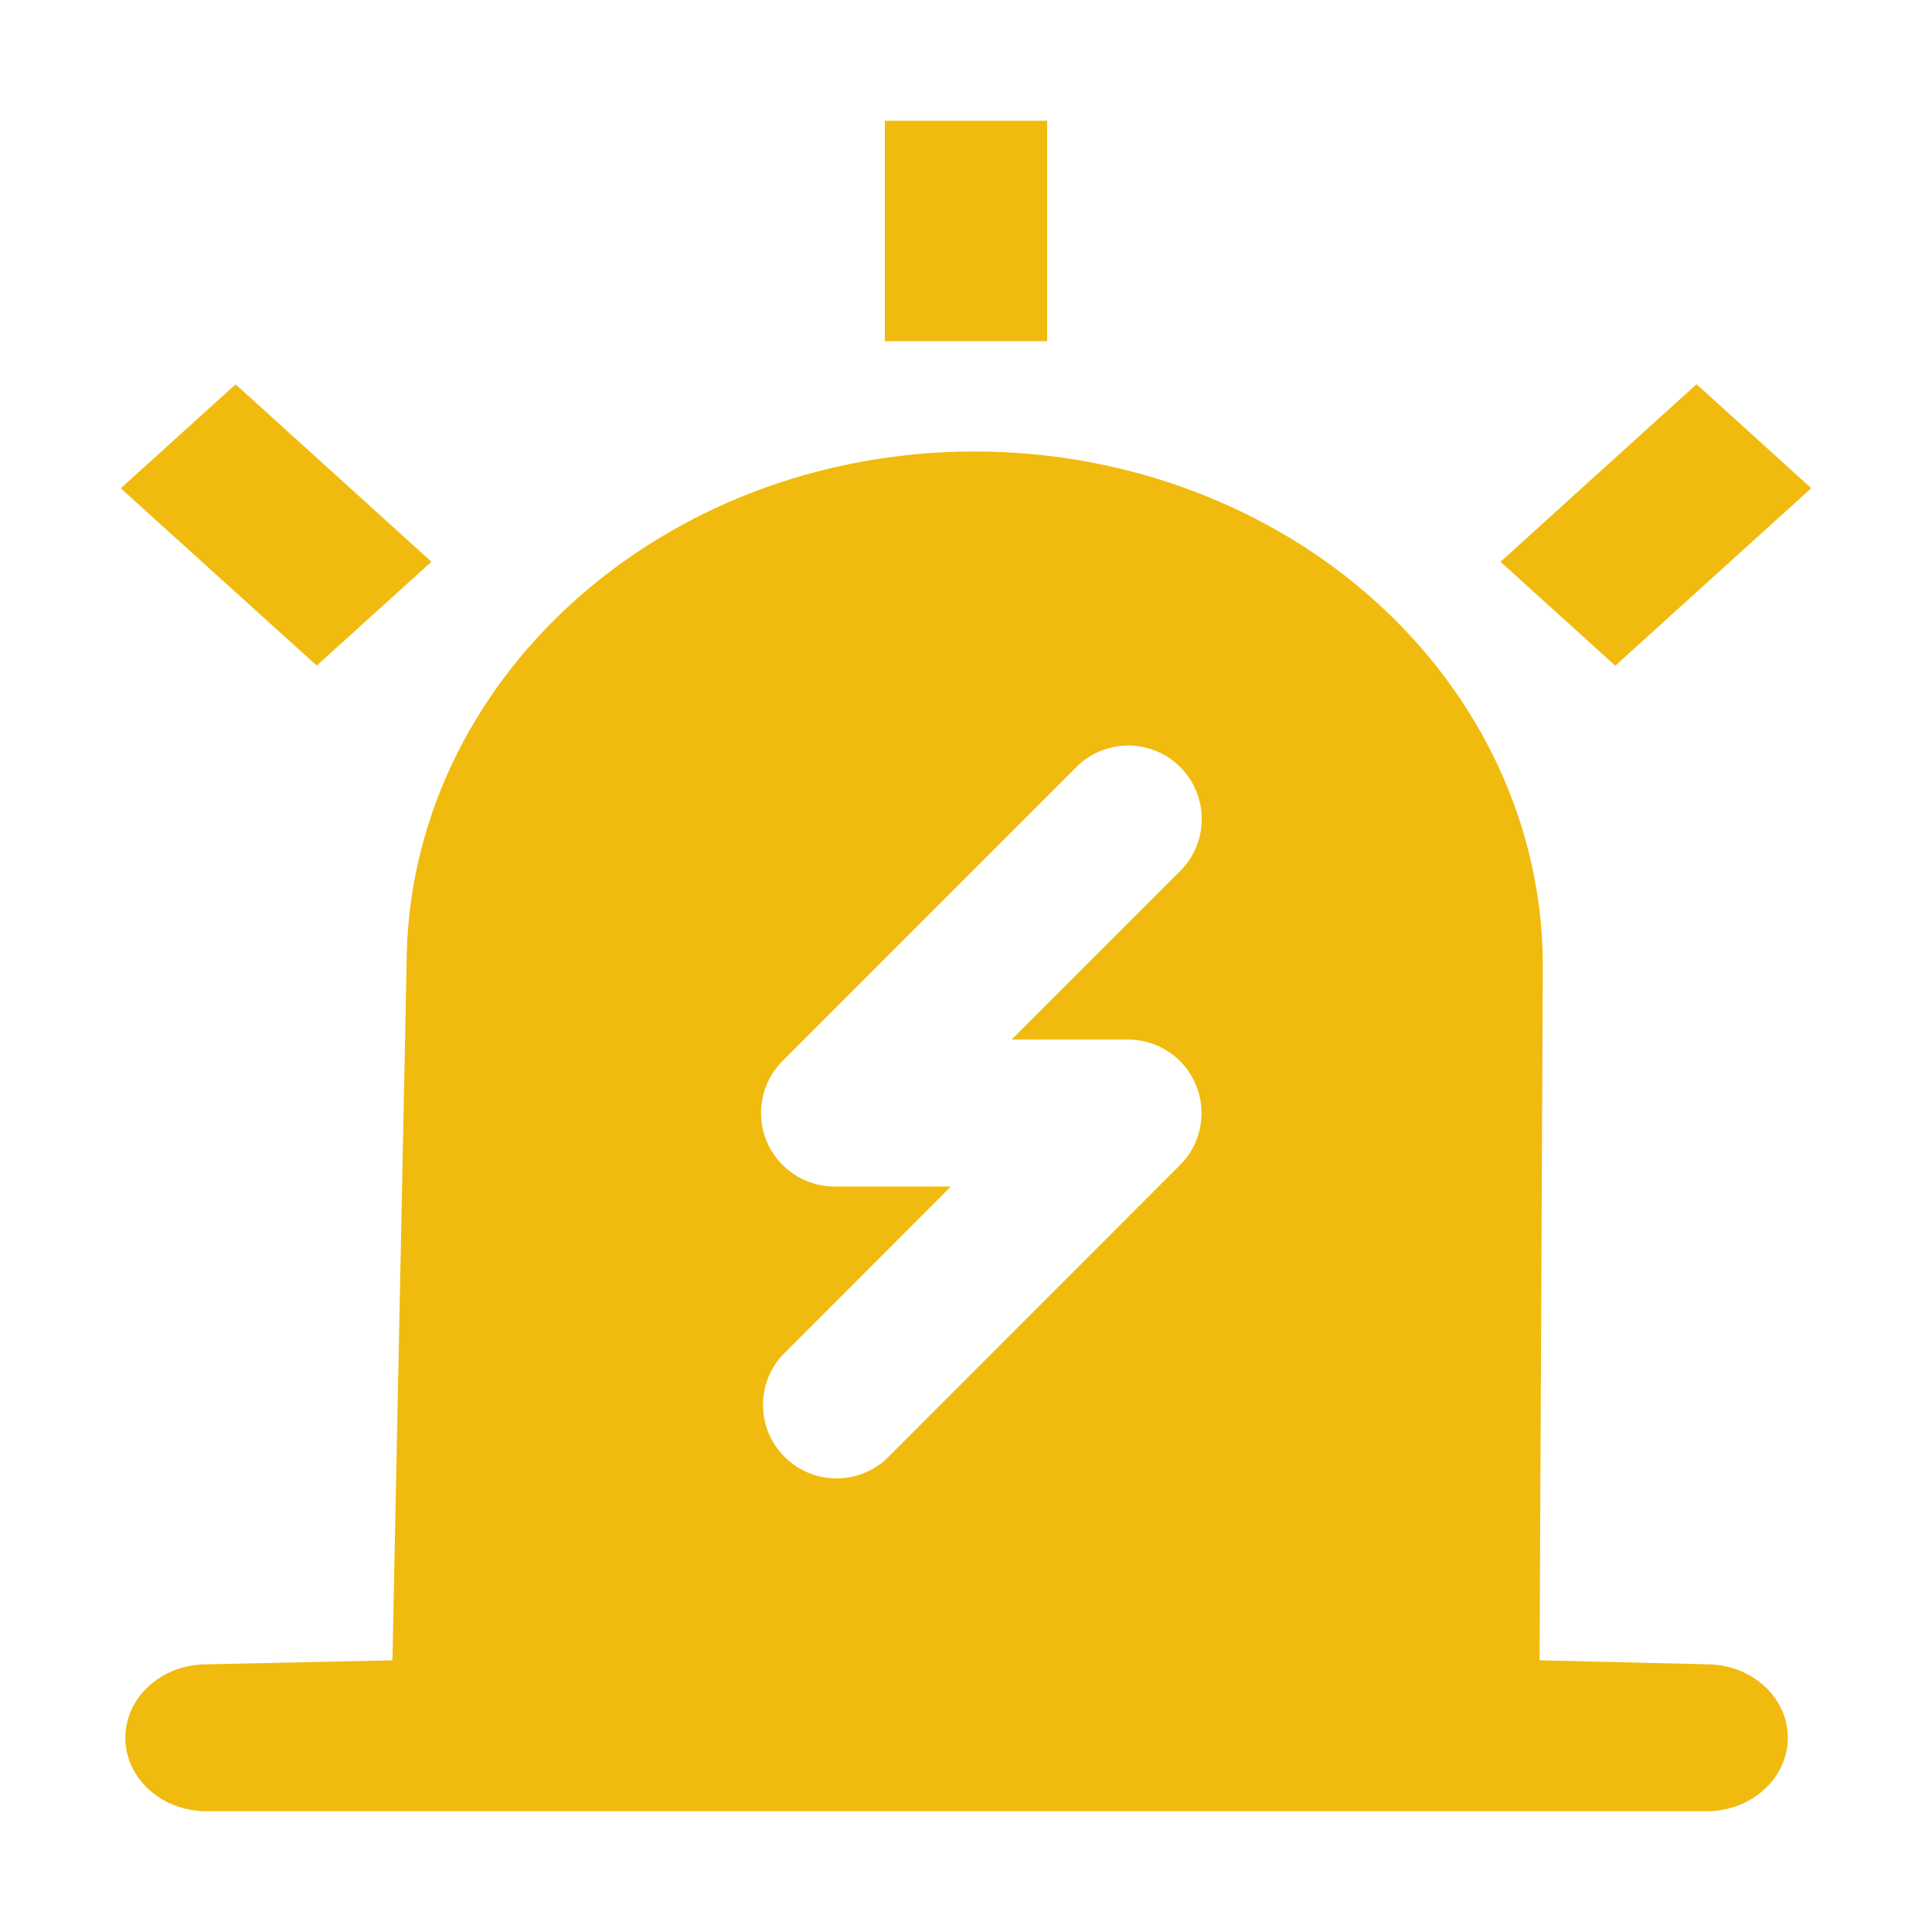
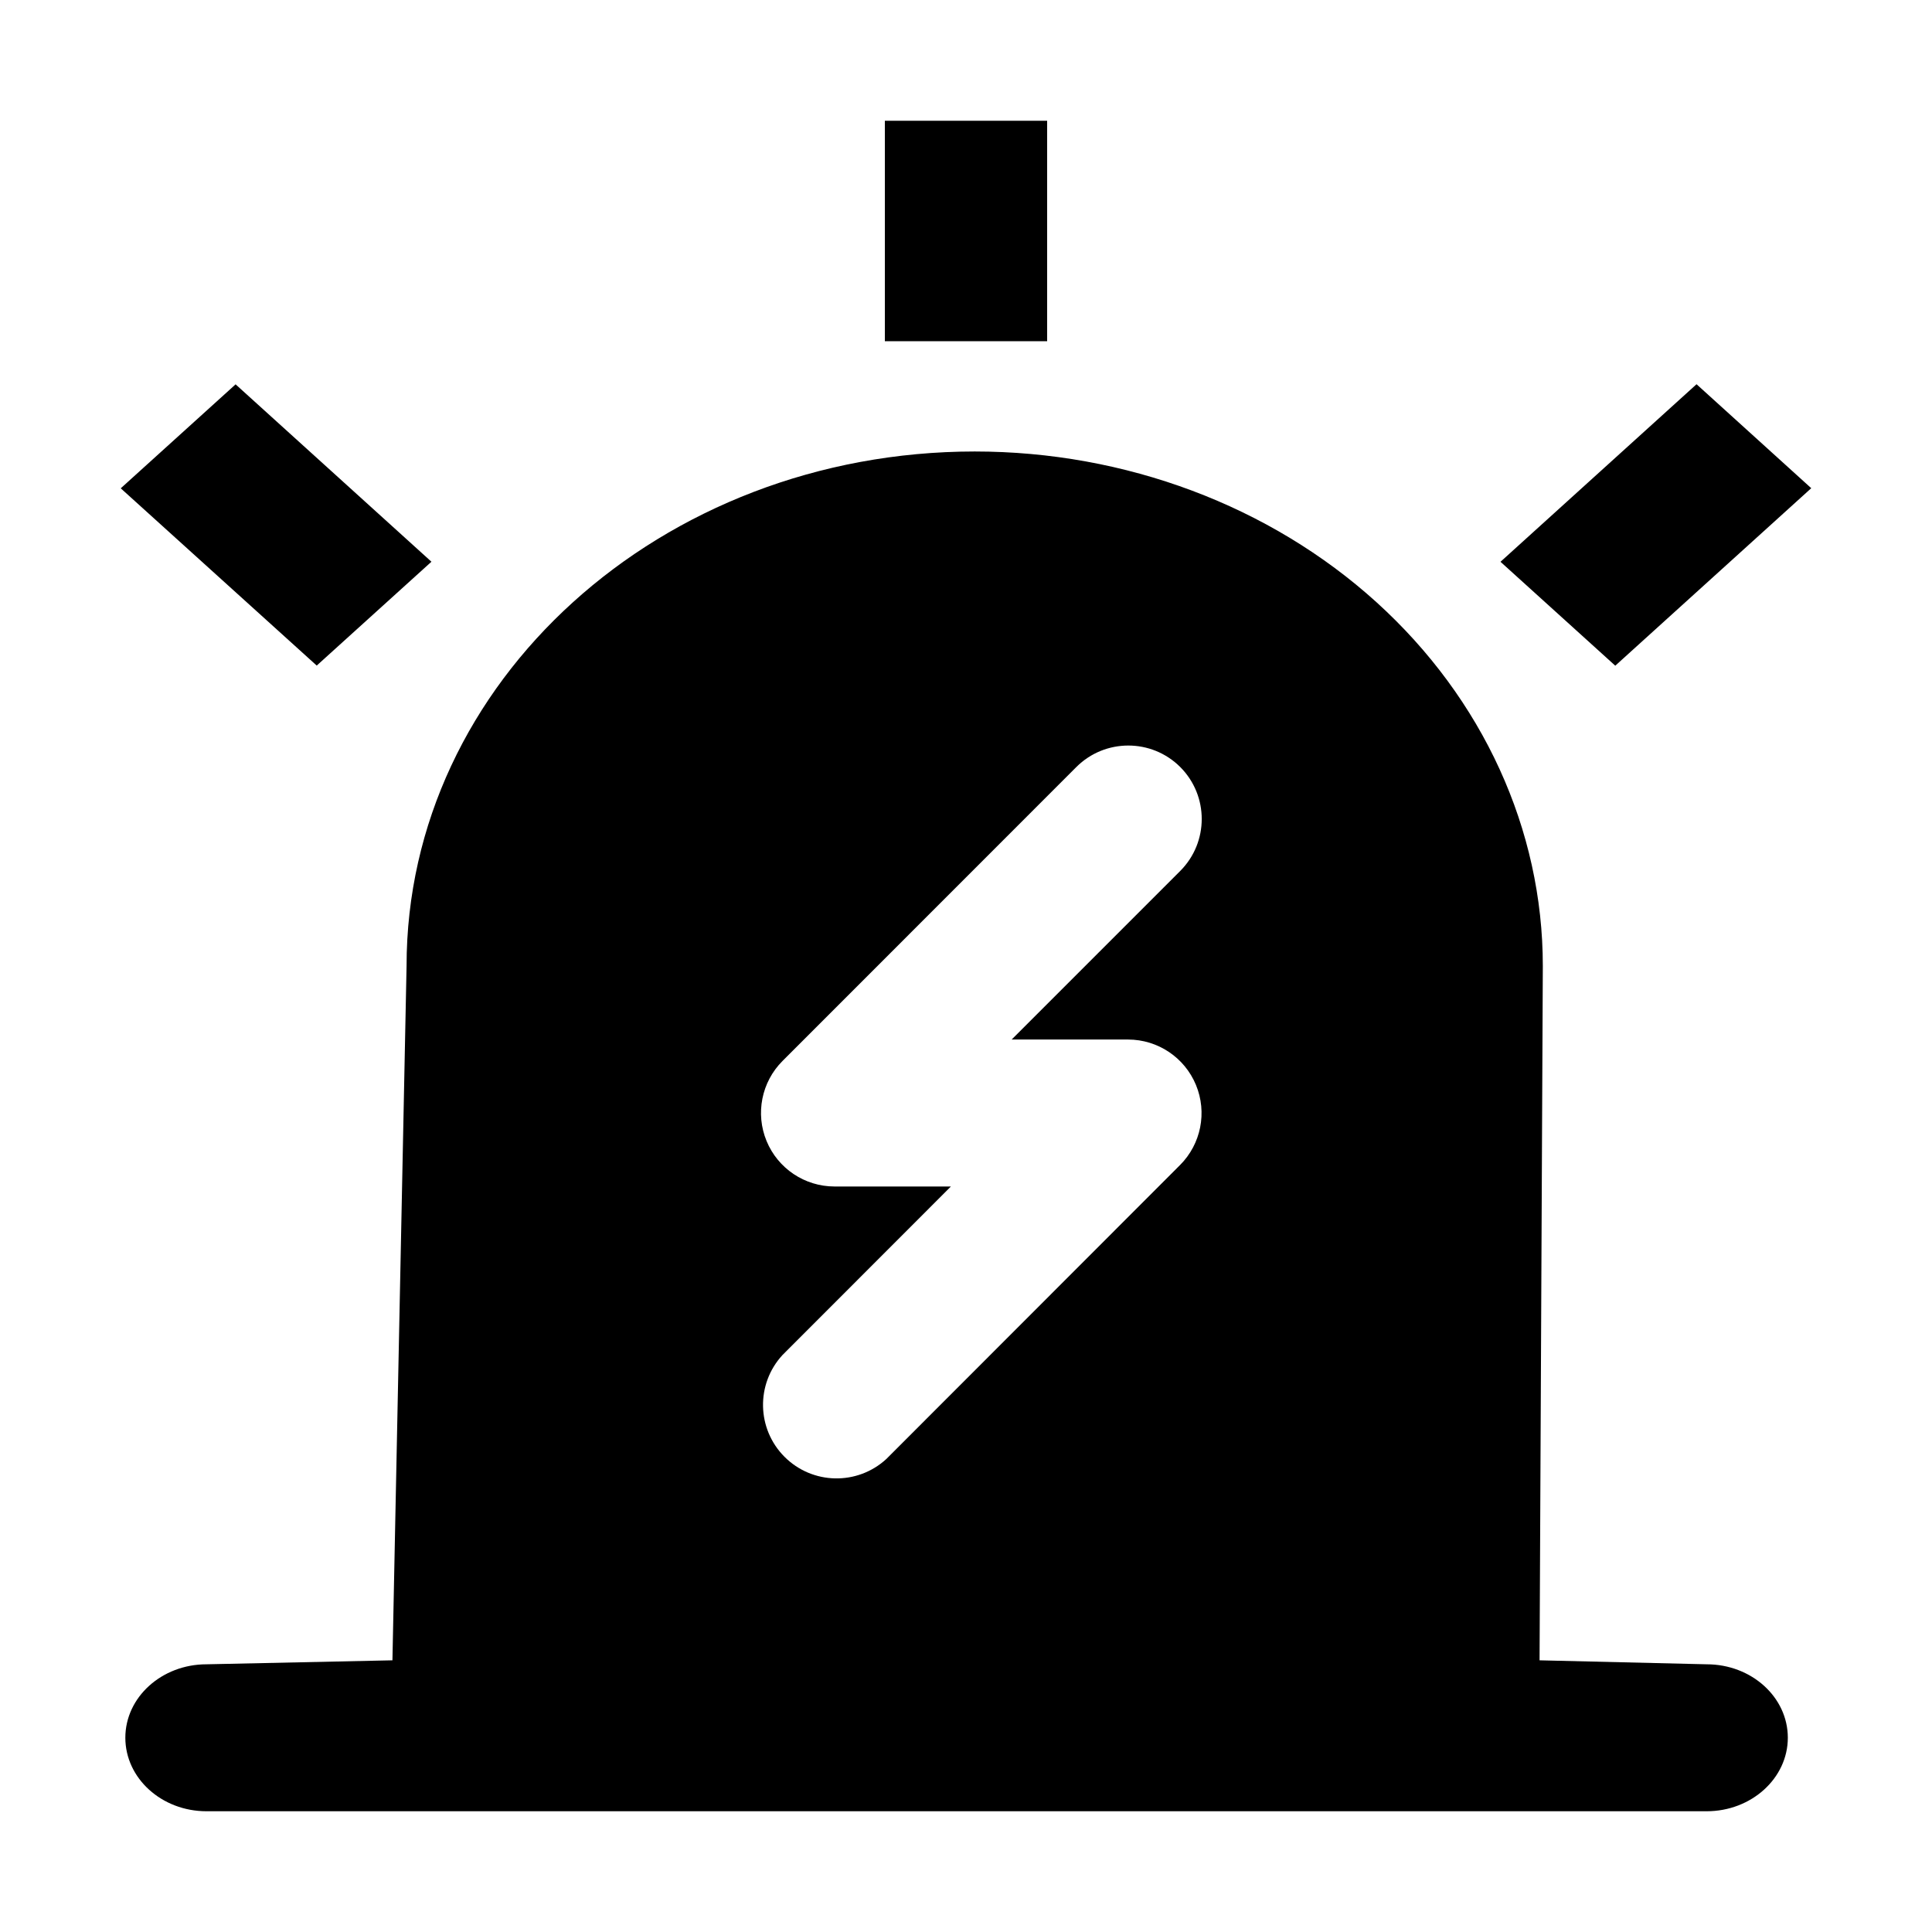
<svg xmlns="http://www.w3.org/2000/svg" width="16" height="16" viewBox="0 0 16 16">
  <g fill="none" fill-rule="evenodd">
    <path d="M0 0h16v16H0z" />
-     <path d="M8.672 2.826V1H7.328v1.826h1.344zm-.6.913C5.473 3.74 3.367 5.647 3.367 8l-.117 5.75-1.54.033c-.37 0-.672.272-.672.608 0 .336.301.609.672.609h12.424c.37 0 .672-.273.672-.609 0-.336-.301-.608-.672-.608l-1.384-.033.027-5.75c0-1.13-.496-2.214-1.378-3.013-.882-.799-2.08-1.248-3.327-1.248zm4.355.913l1.623-1.47.95.861-1.623 1.47-.95-.86zm-2.653 1.7a.609.609 0 010 .861L8.378 8.609h.965a.609.609 0 01.43 1.039L7.34 12.083a.609.609 0 01-.86-.861l1.395-1.396h-.965a.609.609 0 01-.43-1.039l2.434-2.435a.609.609 0 01.86 0zM1.95 3.182l1.623 1.47-.95.86L1 4.044l.95-.86z" fill="#F0BB0E" />
+     <path d="M8.672 2.826V1H7.328v1.826h1.344zm-.6.913C5.473 3.74 3.367 5.647 3.367 8l-.117 5.75-1.54.033c-.37 0-.672.272-.672.608 0 .336.301.609.672.609h12.424c.37 0 .672-.273.672-.609 0-.336-.301-.608-.672-.608l-1.384-.033.027-5.75c0-1.13-.496-2.214-1.378-3.013-.882-.799-2.08-1.248-3.327-1.248zm4.355.913l1.623-1.47.95.861-1.623 1.47-.95-.86zm-2.653 1.7a.609.609 0 010 .861L8.378 8.609h.965a.609.609 0 01.43 1.039L7.34 12.083a.609.609 0 01-.86-.861l1.395-1.396h-.965a.609.609 0 01-.43-1.039l2.434-2.435a.609.609 0 01.86 0zM1.95 3.182l1.623 1.47-.95.86L1 4.044l.95-.86z" fill="currentColor" />
  </g>
</svg>
